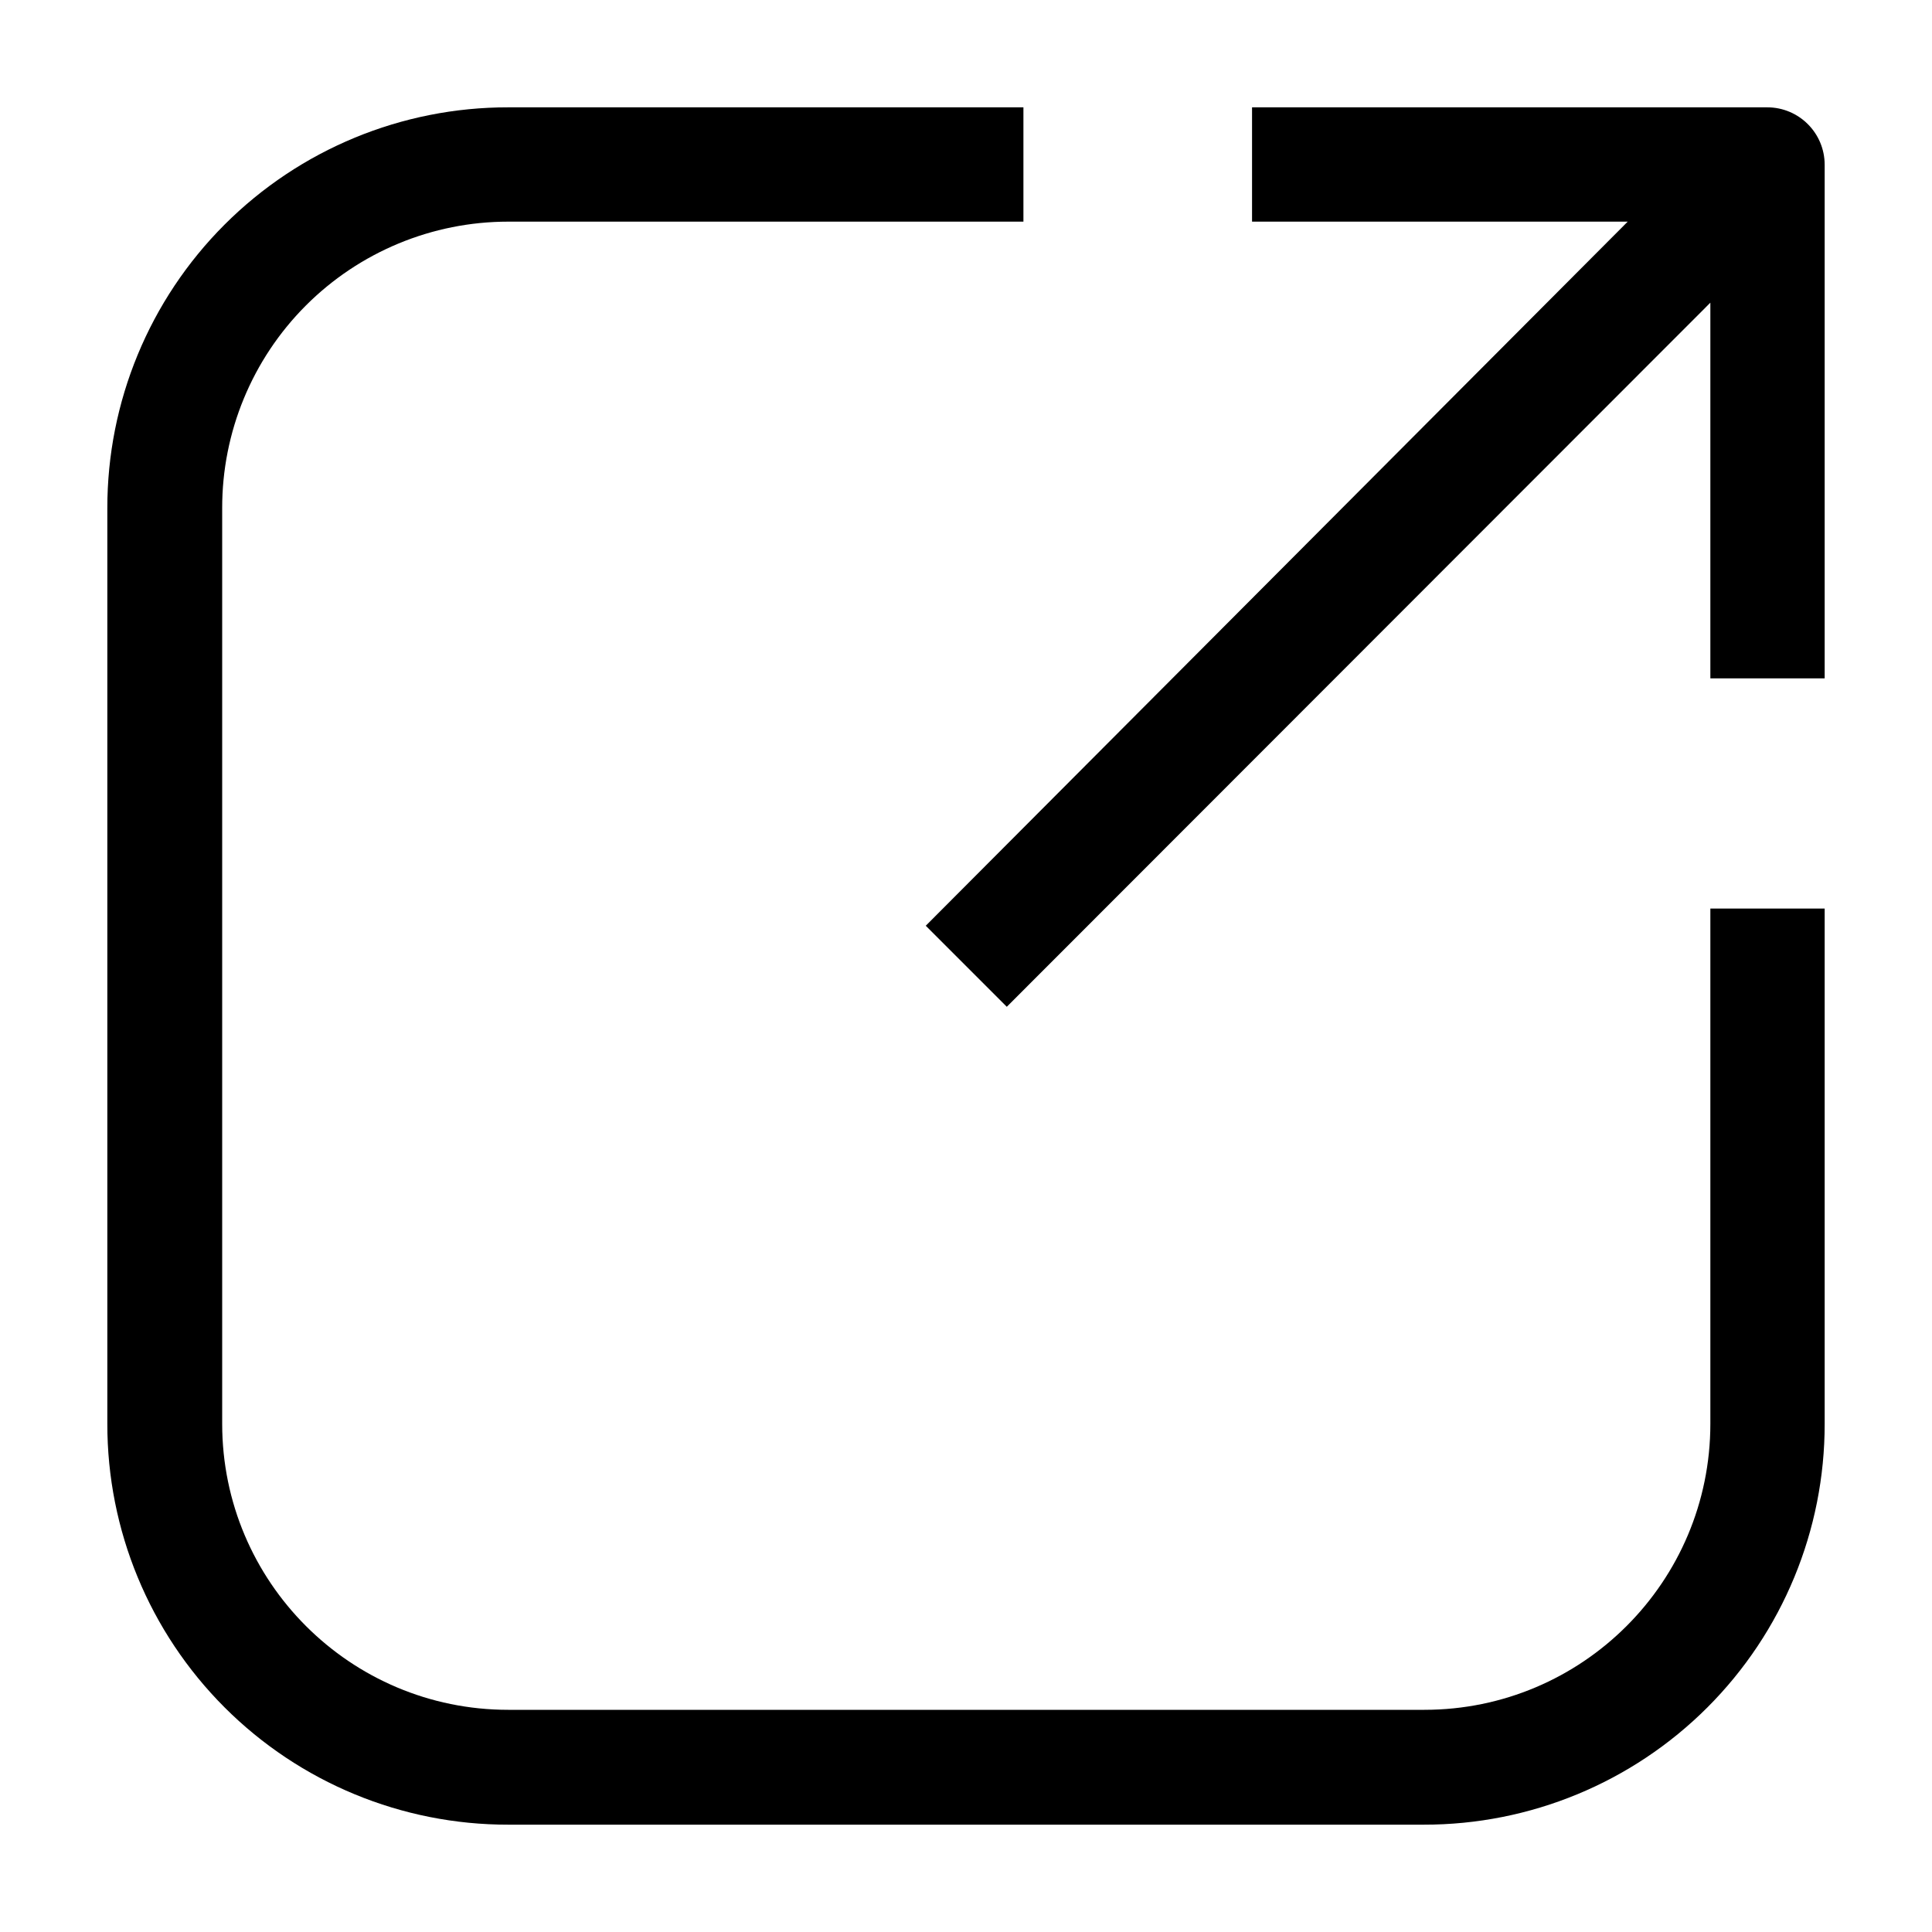
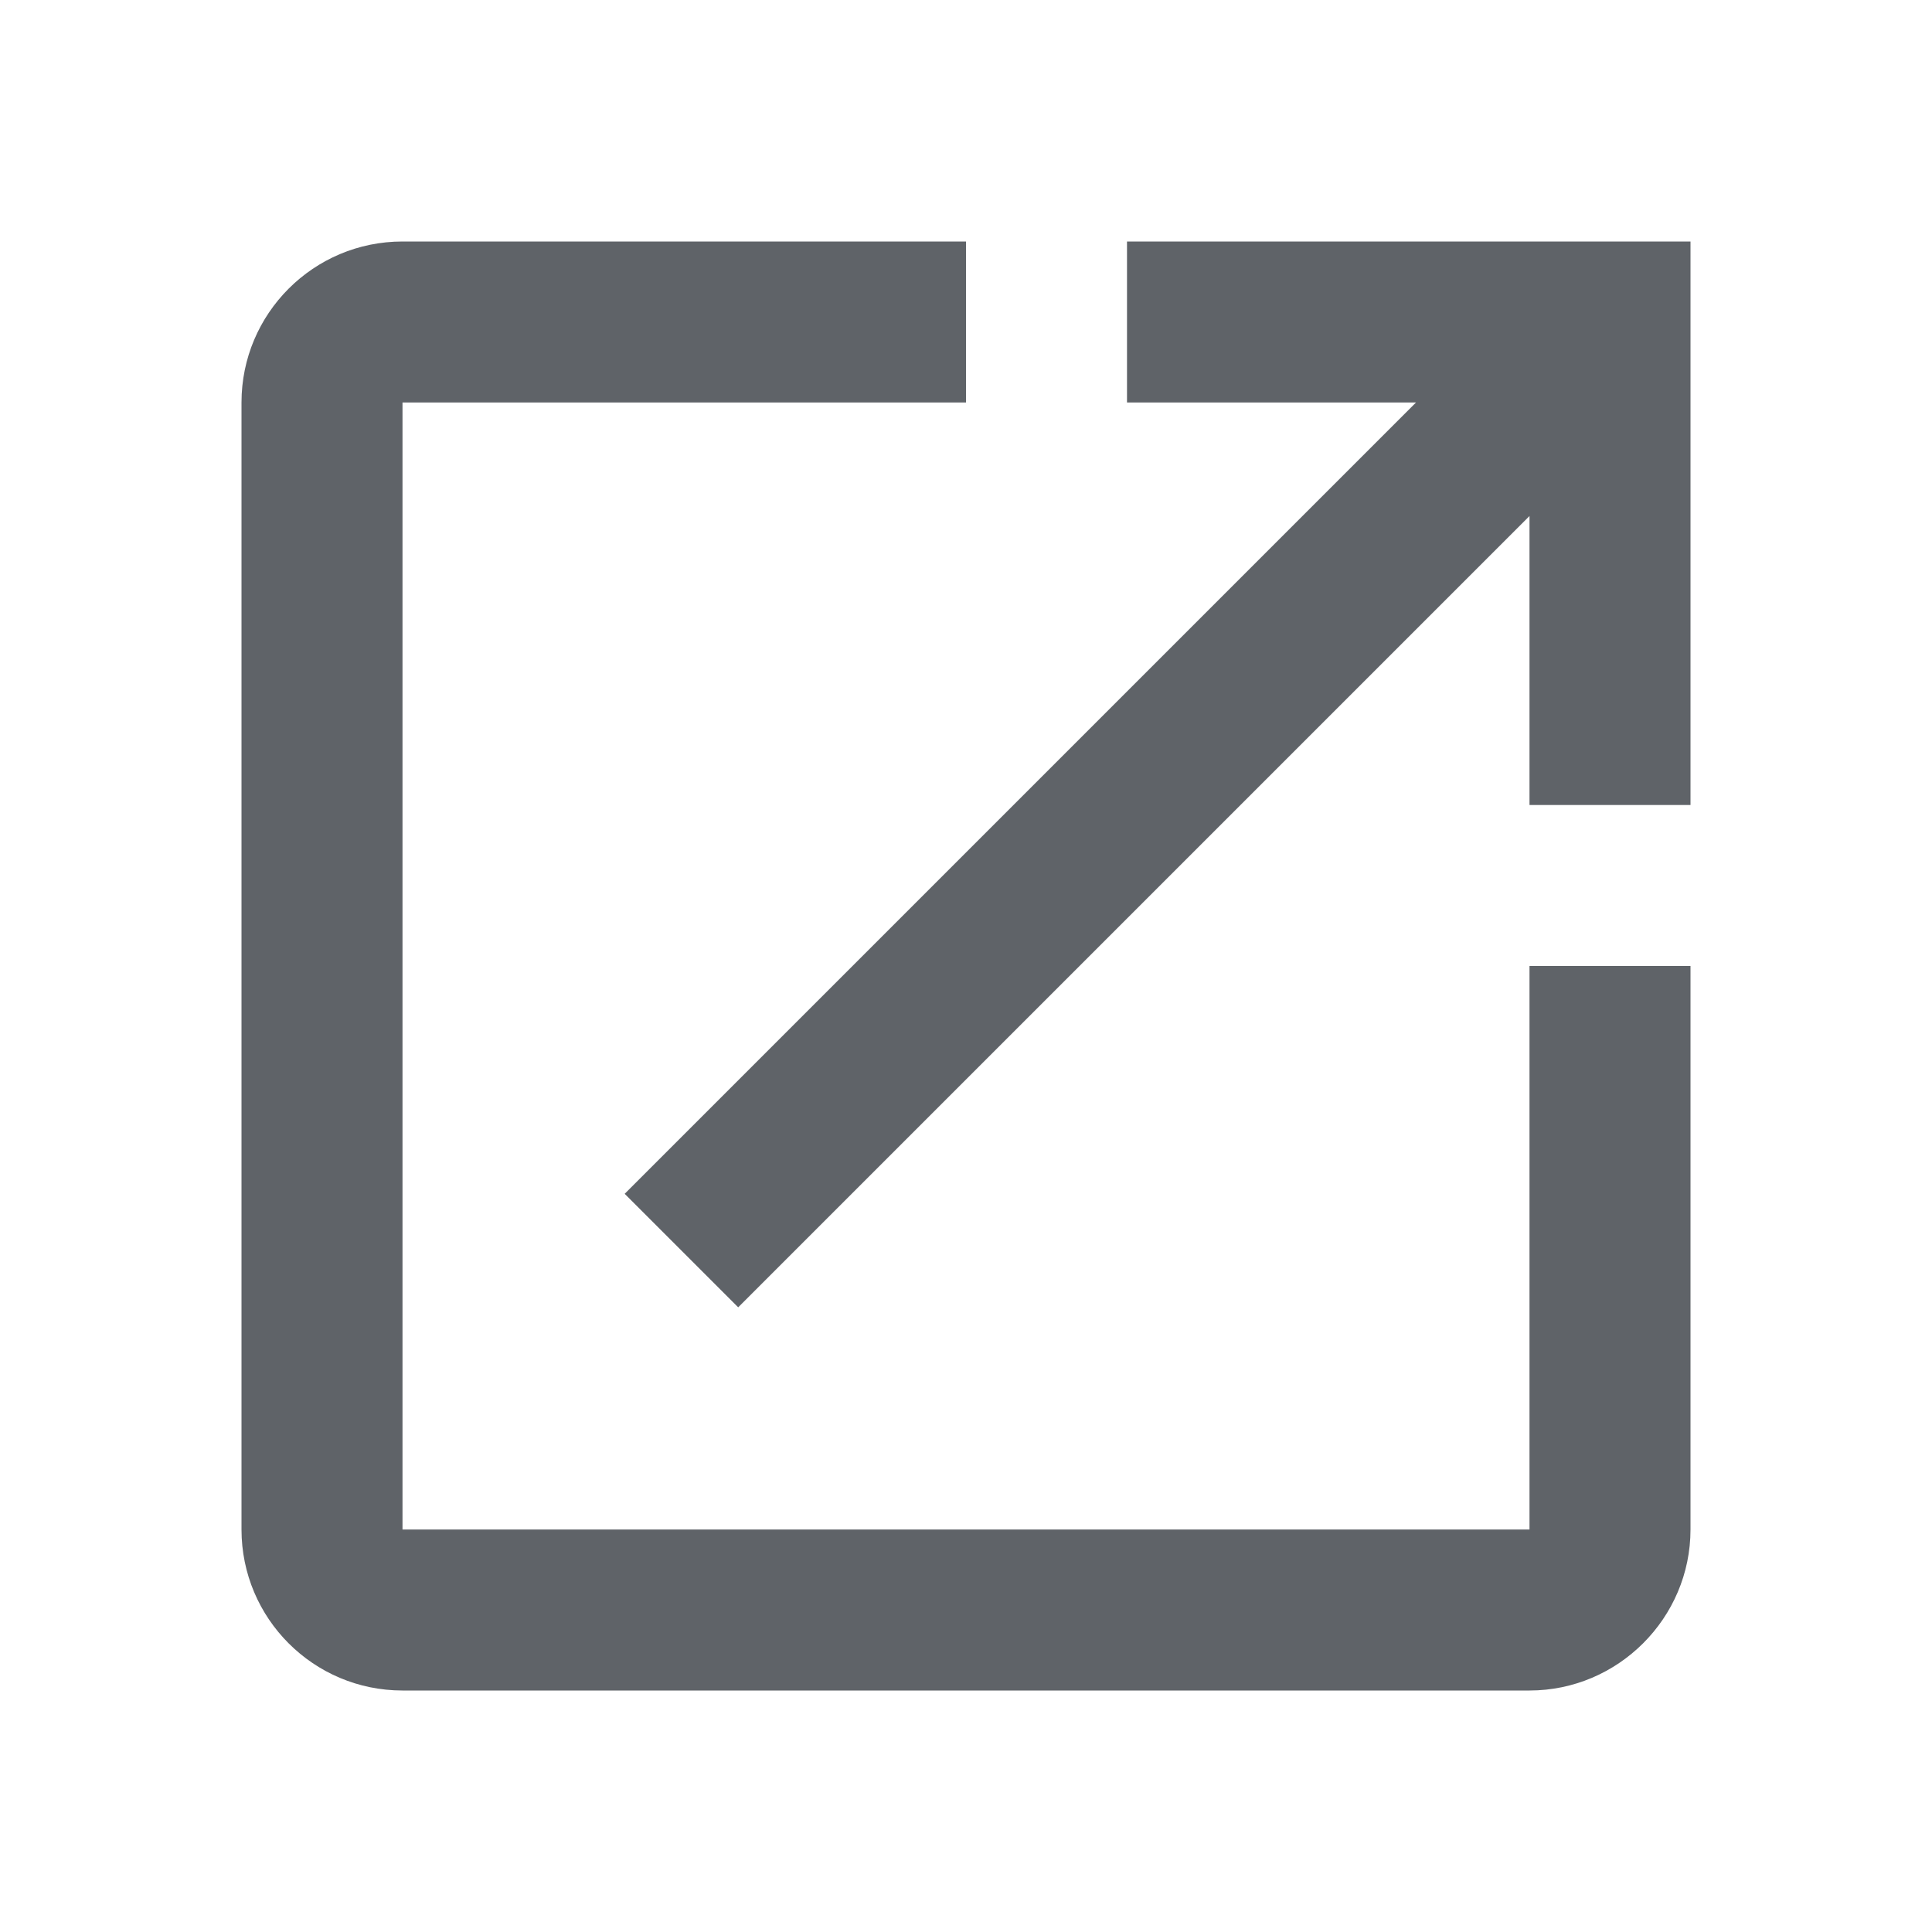
- <svg xmlns="http://www.w3.org/2000/svg" id="Layer_1" height="512" viewBox="0 0 36 36" width="512" data-name="Layer 1">
-   <path d="m31.87 26.53a5.33 5.33 0 0 1 -5.33 5.33h-17.07a5.33 5.33 0 0 1 -5.33-5.33v-17.06a5.33 5.33 0 0 1 5.33-5.34h9.6v-2.13h-9.6a7.46 7.46 0 0 0 -7.47 7.47v17.06a7.46 7.46 0 0 0 7.47 7.47h17.06a7.46 7.46 0 0 0 7.47-7.47v-9.6h-2.13z" />
-   <path d="m32.93 2h-9.6v2.13h7l-13.08 13.12 1.51 1.51 13.11-13.12v7h2.13v-9.57a1.07 1.07 0 0 0 -1.07-1.07z" />
+ <svg xmlns="http://www.w3.org/2000/svg" width="24" height="24" fill="#5F6368">
+   <path d="M19 19H5V5h7V3H5a2 2 0 0 0-2 2v14a2 2 0 0 0 2 2h14c1.1 0 2-.9 2-2v-7h-2v7zM14 3v2h3.59l-9.83 9.83 1.41 1.41L19 6.41V10h2V3h-7z" />
</svg>
